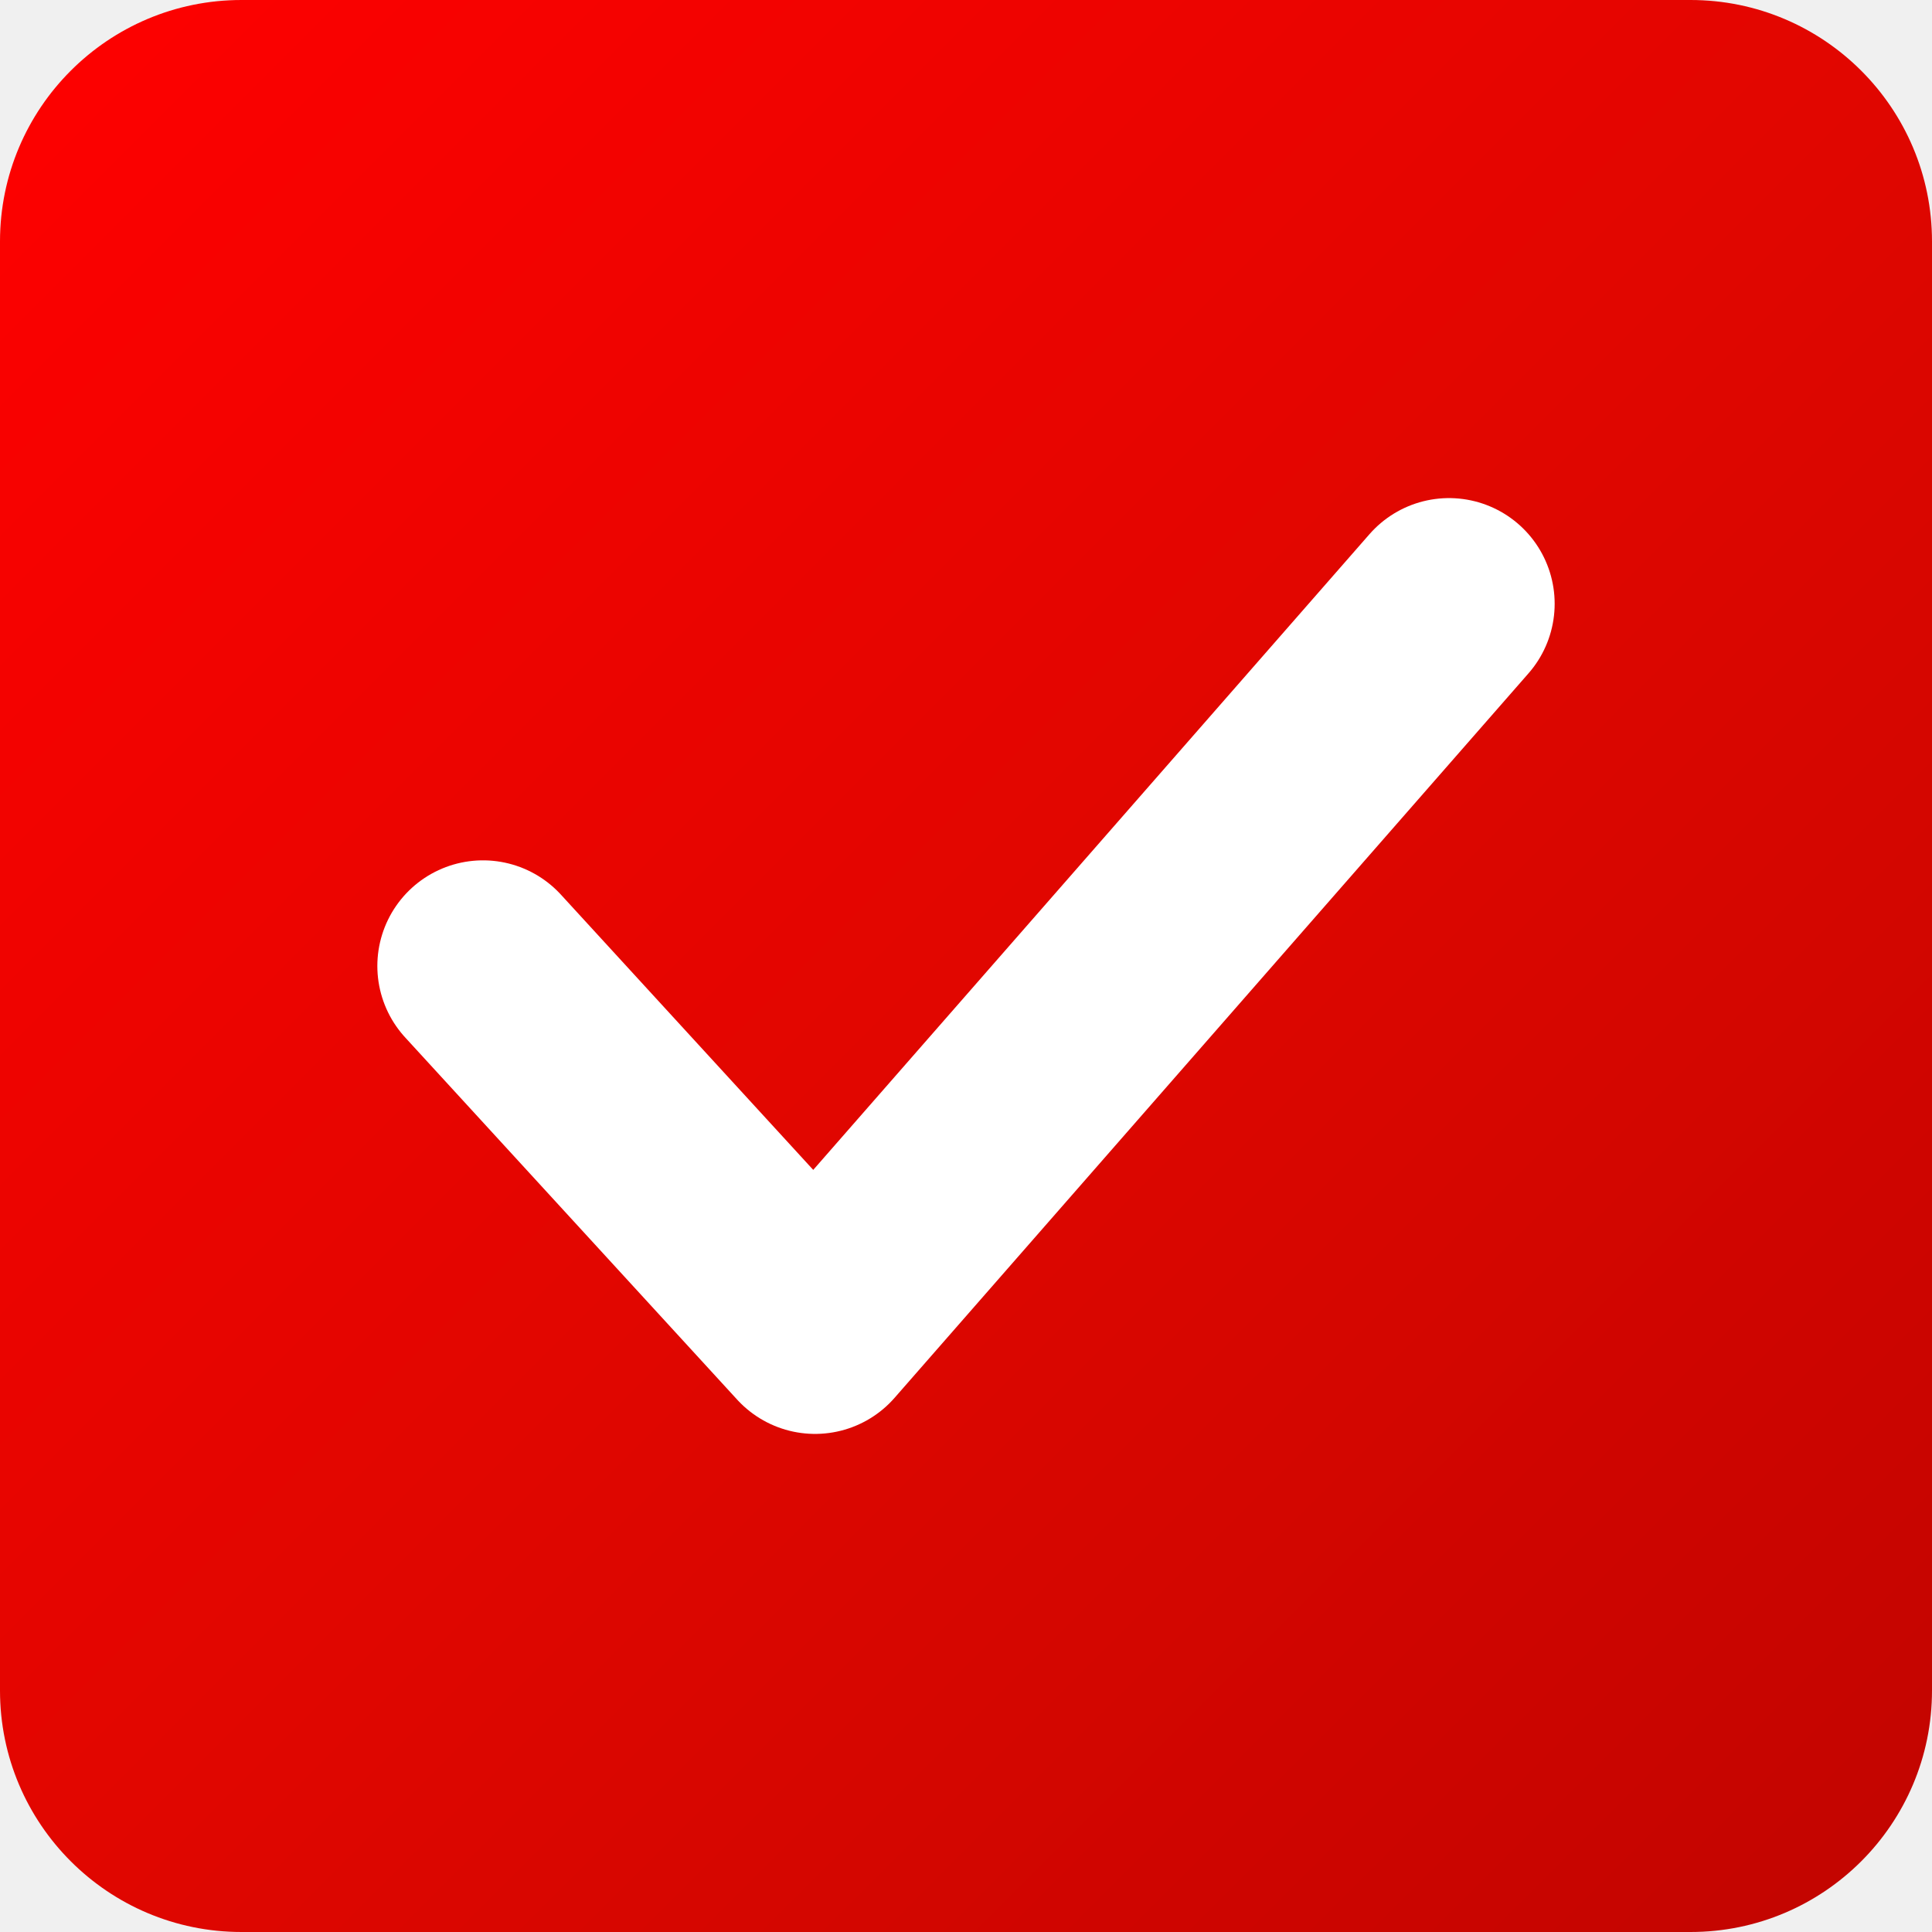
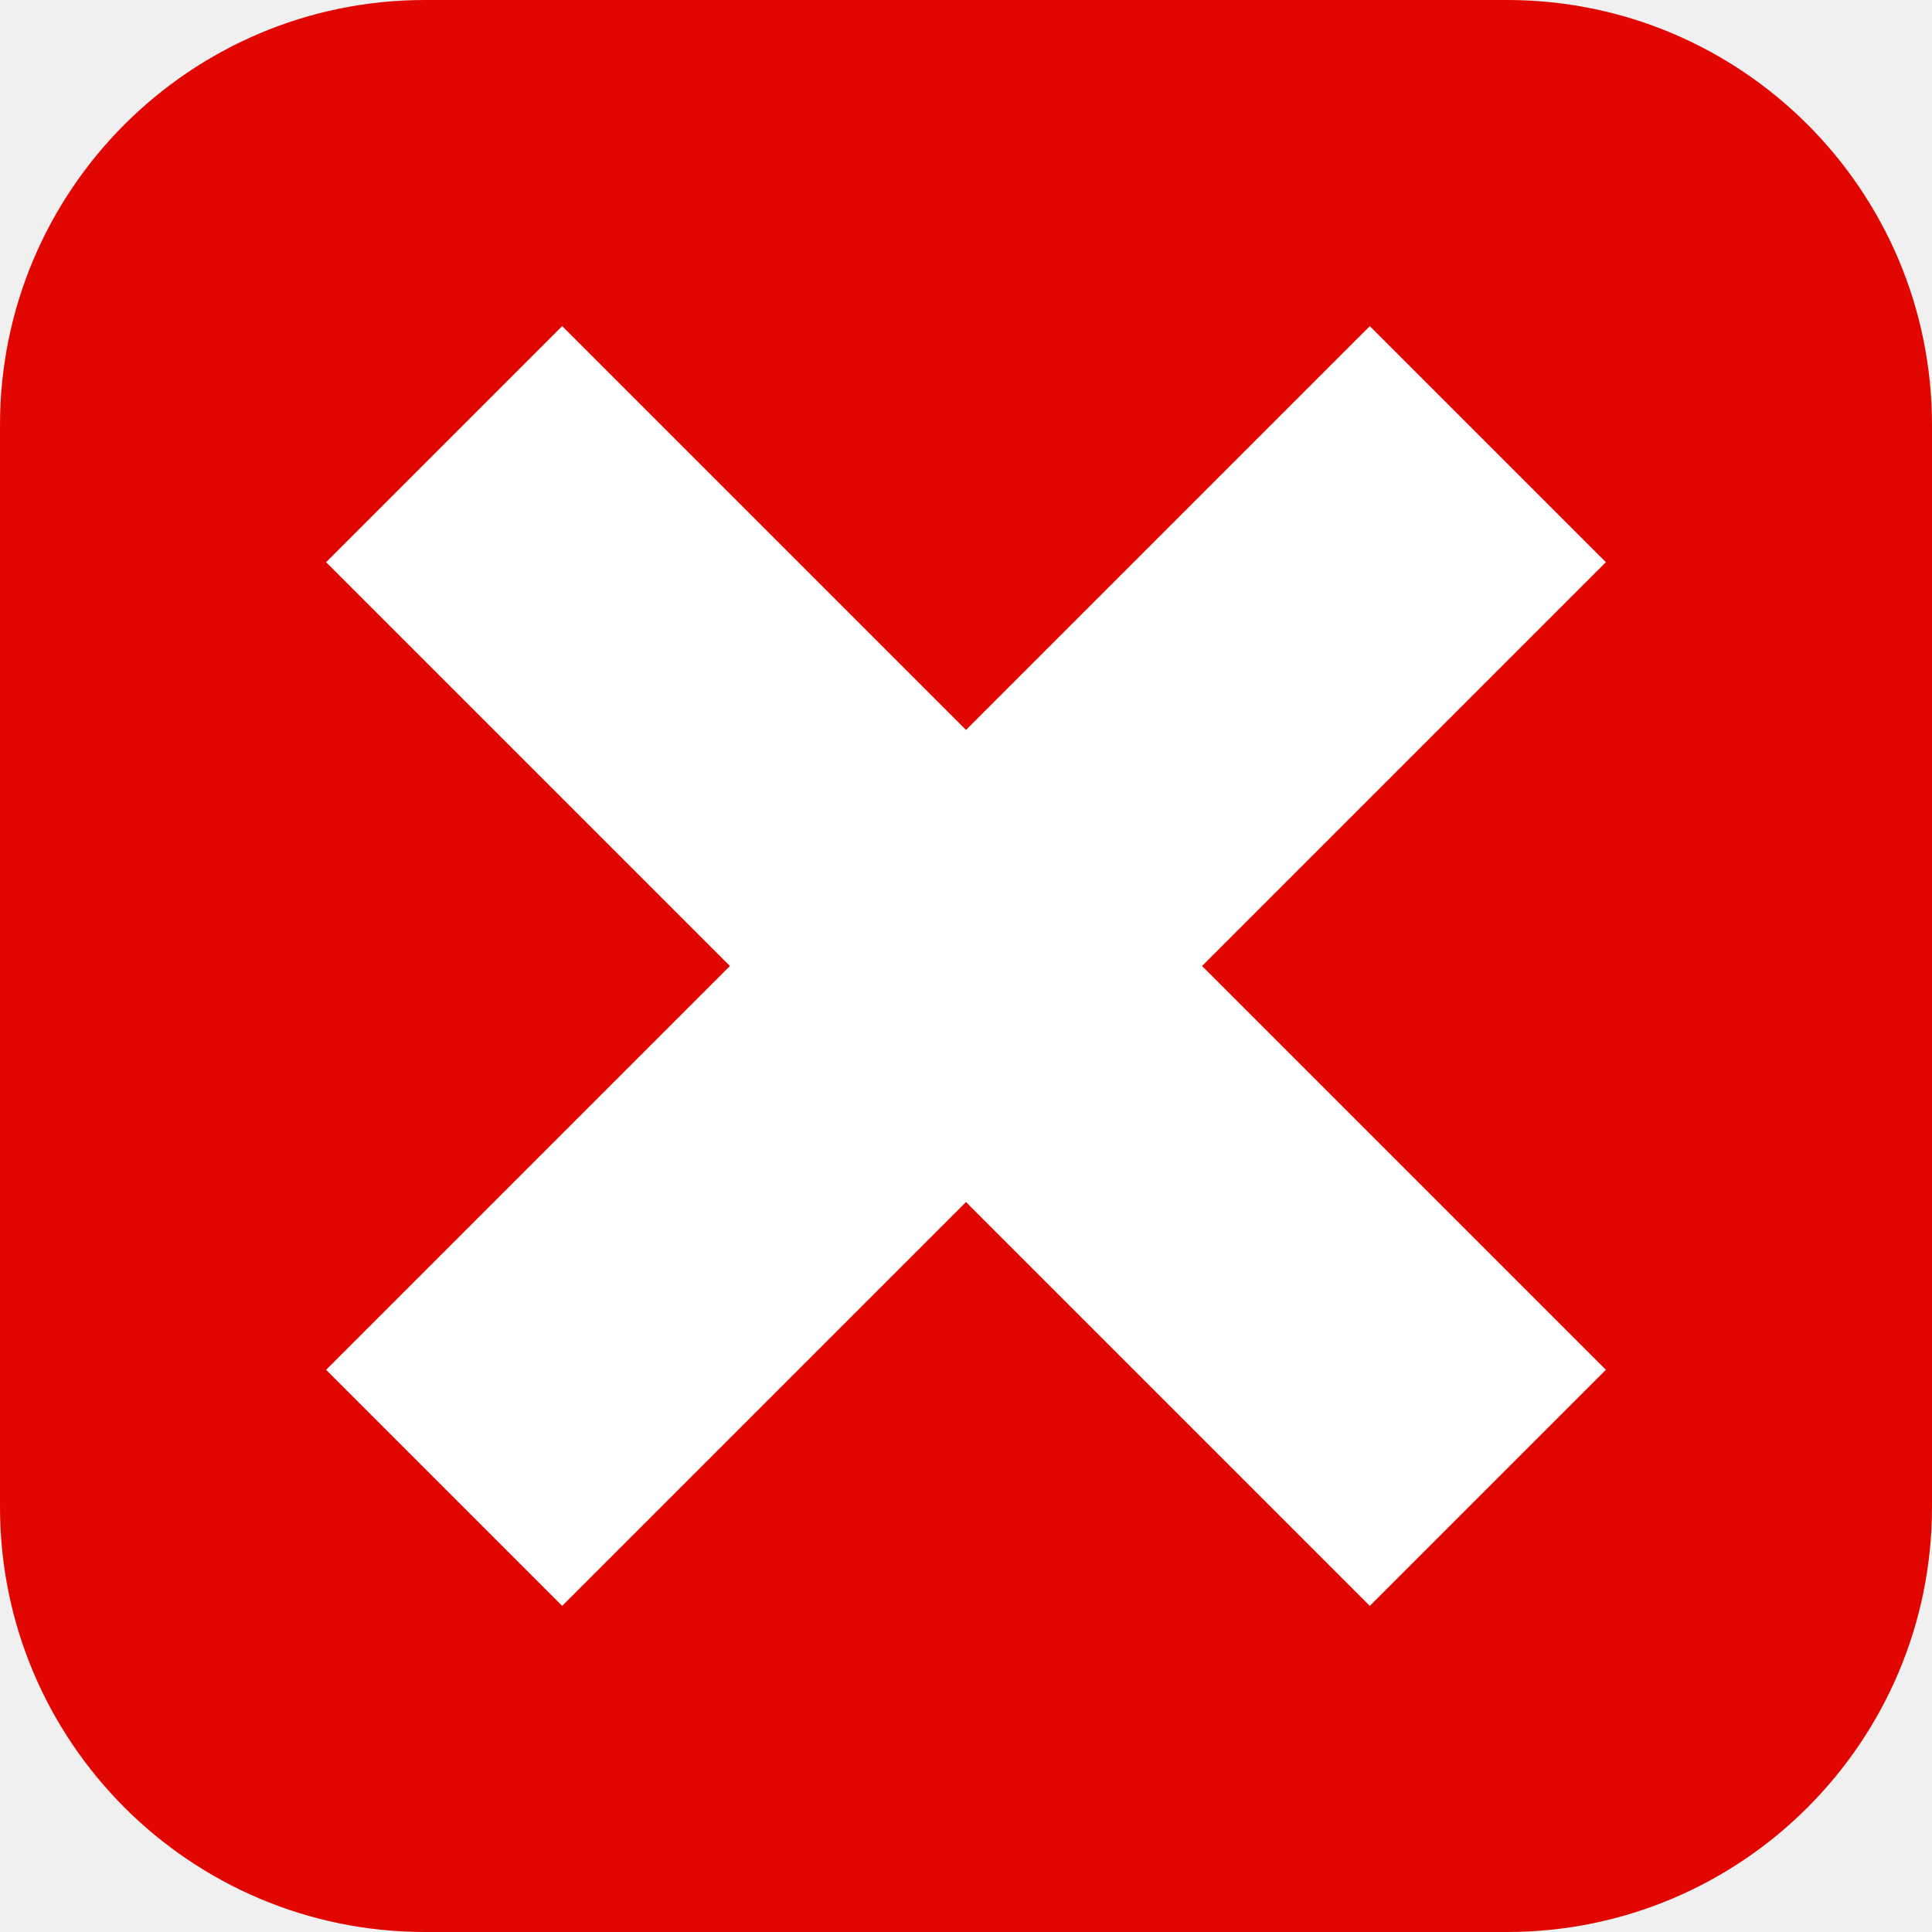
- <svg xmlns="http://www.w3.org/2000/svg" viewBox="0 0 32 32">
-   <defs>
-     <linearGradient id="grad2" x1="0%" y1="0%" x2="100%" y2="100%">
-       <stop offset="0%" style="stop-color:#FF0000;stop-opacity:1" />
-       <stop offset="50%" style="stop-color:#E10600;stop-opacity:1" />
-       <stop offset="100%" style="stop-color:#C10500;stop-opacity:1" />
-     </linearGradient>
-   </defs>
-   <rect width="32" height="32" rx="4" fill="url(#grad2)" />
-   <path d="M 8 16 L 13.5 22 L 24 10" stroke="#FFFFFF" stroke-width="3.5" stroke-linecap="round" stroke-linejoin="round" fill="none" />
+ <svg xmlns="http://www.w3.org/2000/svg" viewBox="0 0 100 100" width="32" height="32">
+   <rect width="100" height="100" rx="22" fill="#E10600" />
+   <g transform="translate(50,50) scale(0.72) translate(-50,-50)">
+     <polygon points="79.03,96 96,79.03 20.97,4 4,20.97" fill="#FFFFFF" />
+     <polygon points="96,20.97 79.03,4 4,79.03 20.97,96" fill="#FFFFFF" />
+   </g>
</svg>
